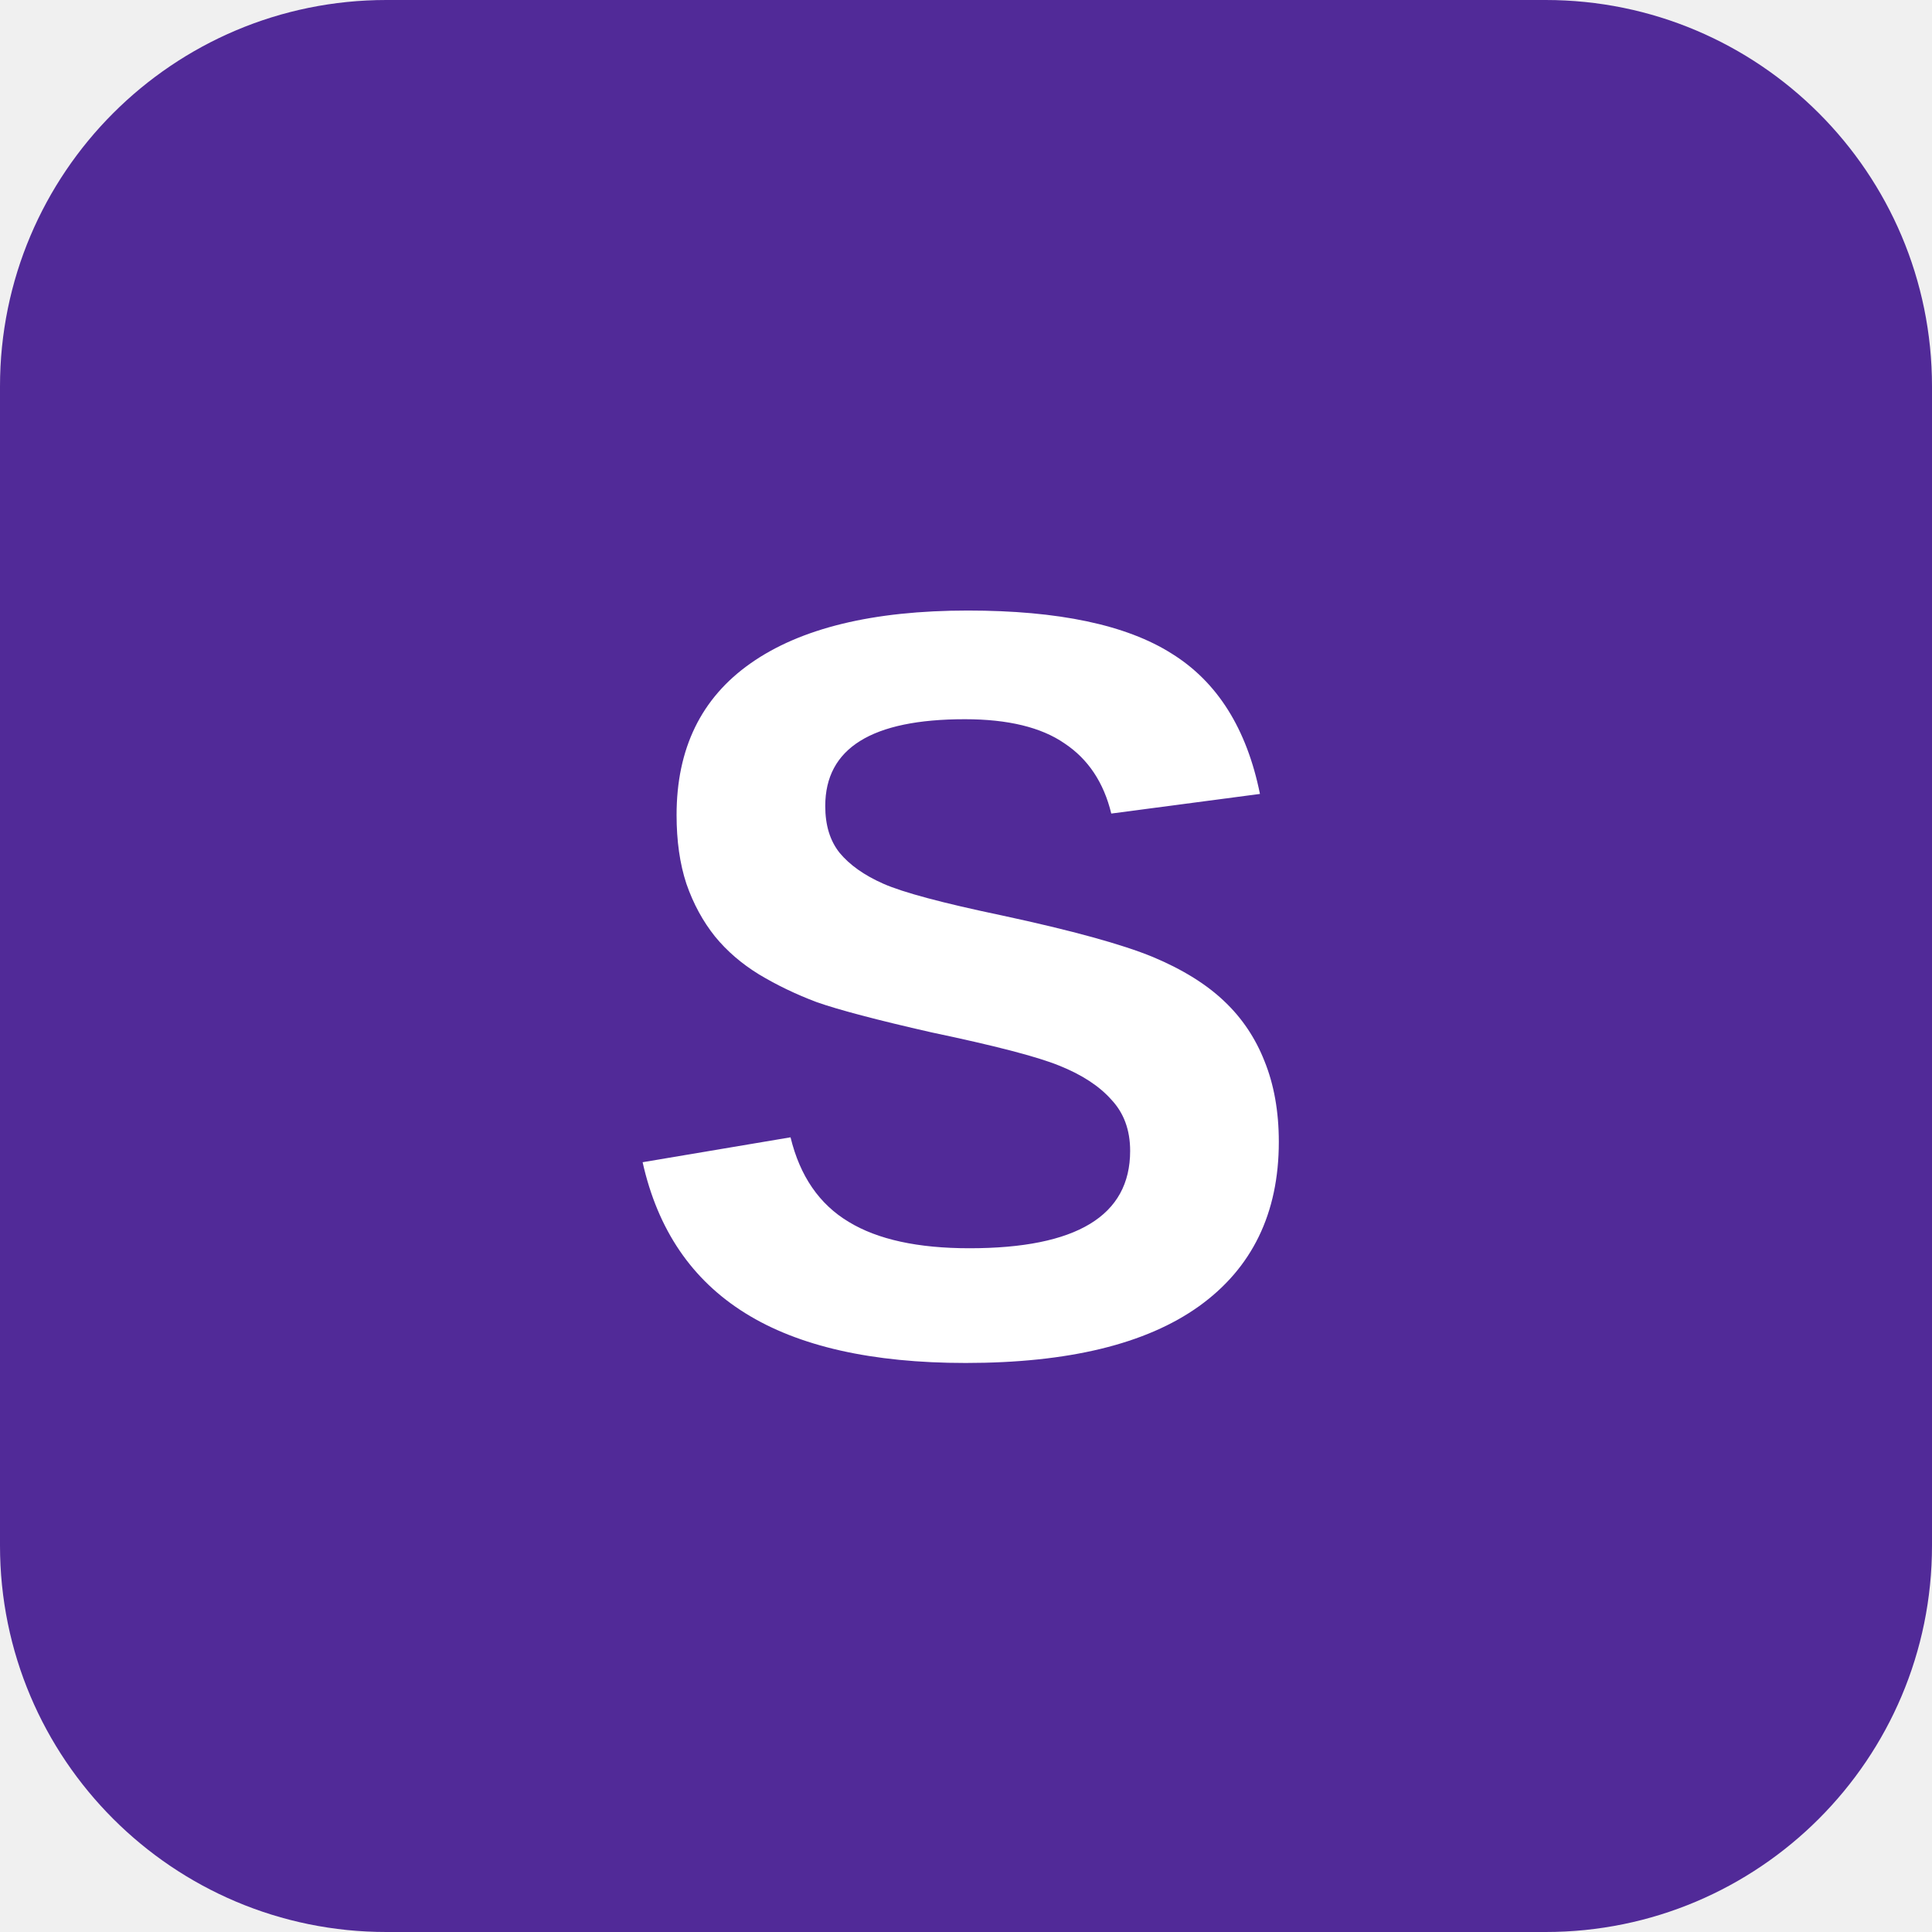
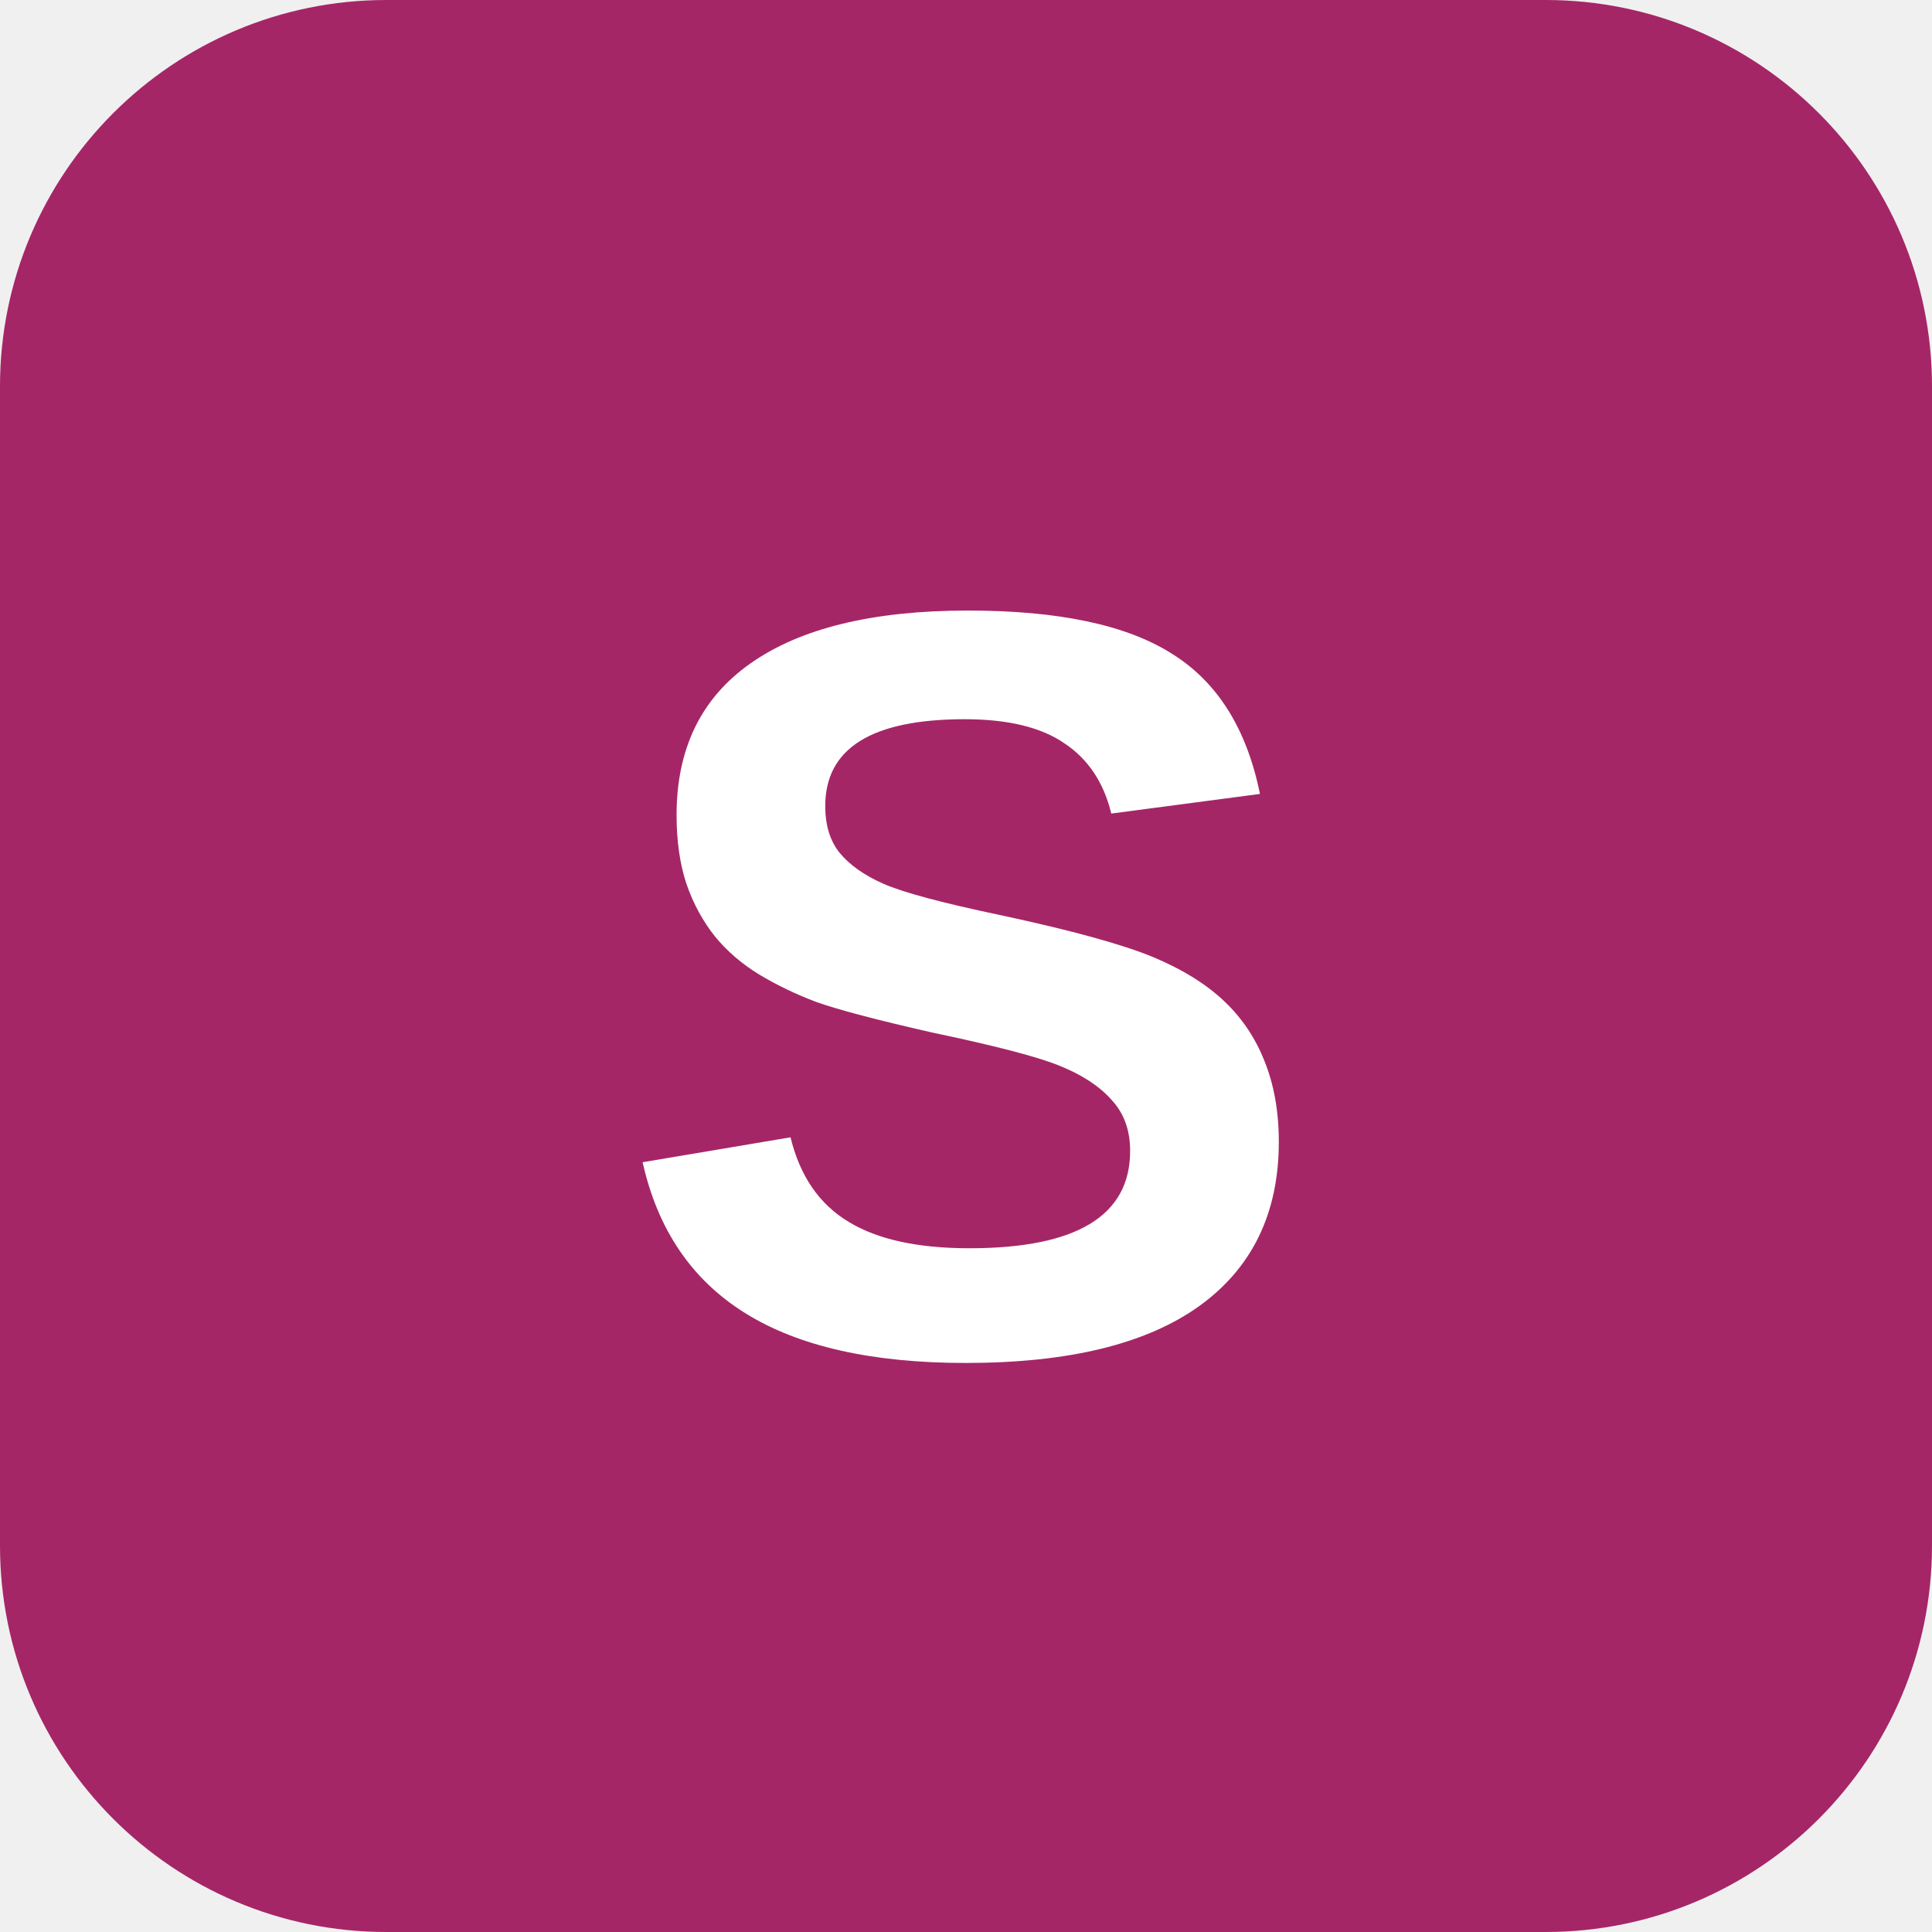
<svg xmlns="http://www.w3.org/2000/svg" viewBox="0 0 40 40">
-   <rect width="40" height="40" rx="8" fill="#512a98" />
+   <rect width="40" height="40" rx="8" fill="#a52666" />
  <text x="20" y="28" text-anchor="middle" font-family="Arial" font-weight="700" font-size="22" fill="#ffffff">S</text>
</svg>
